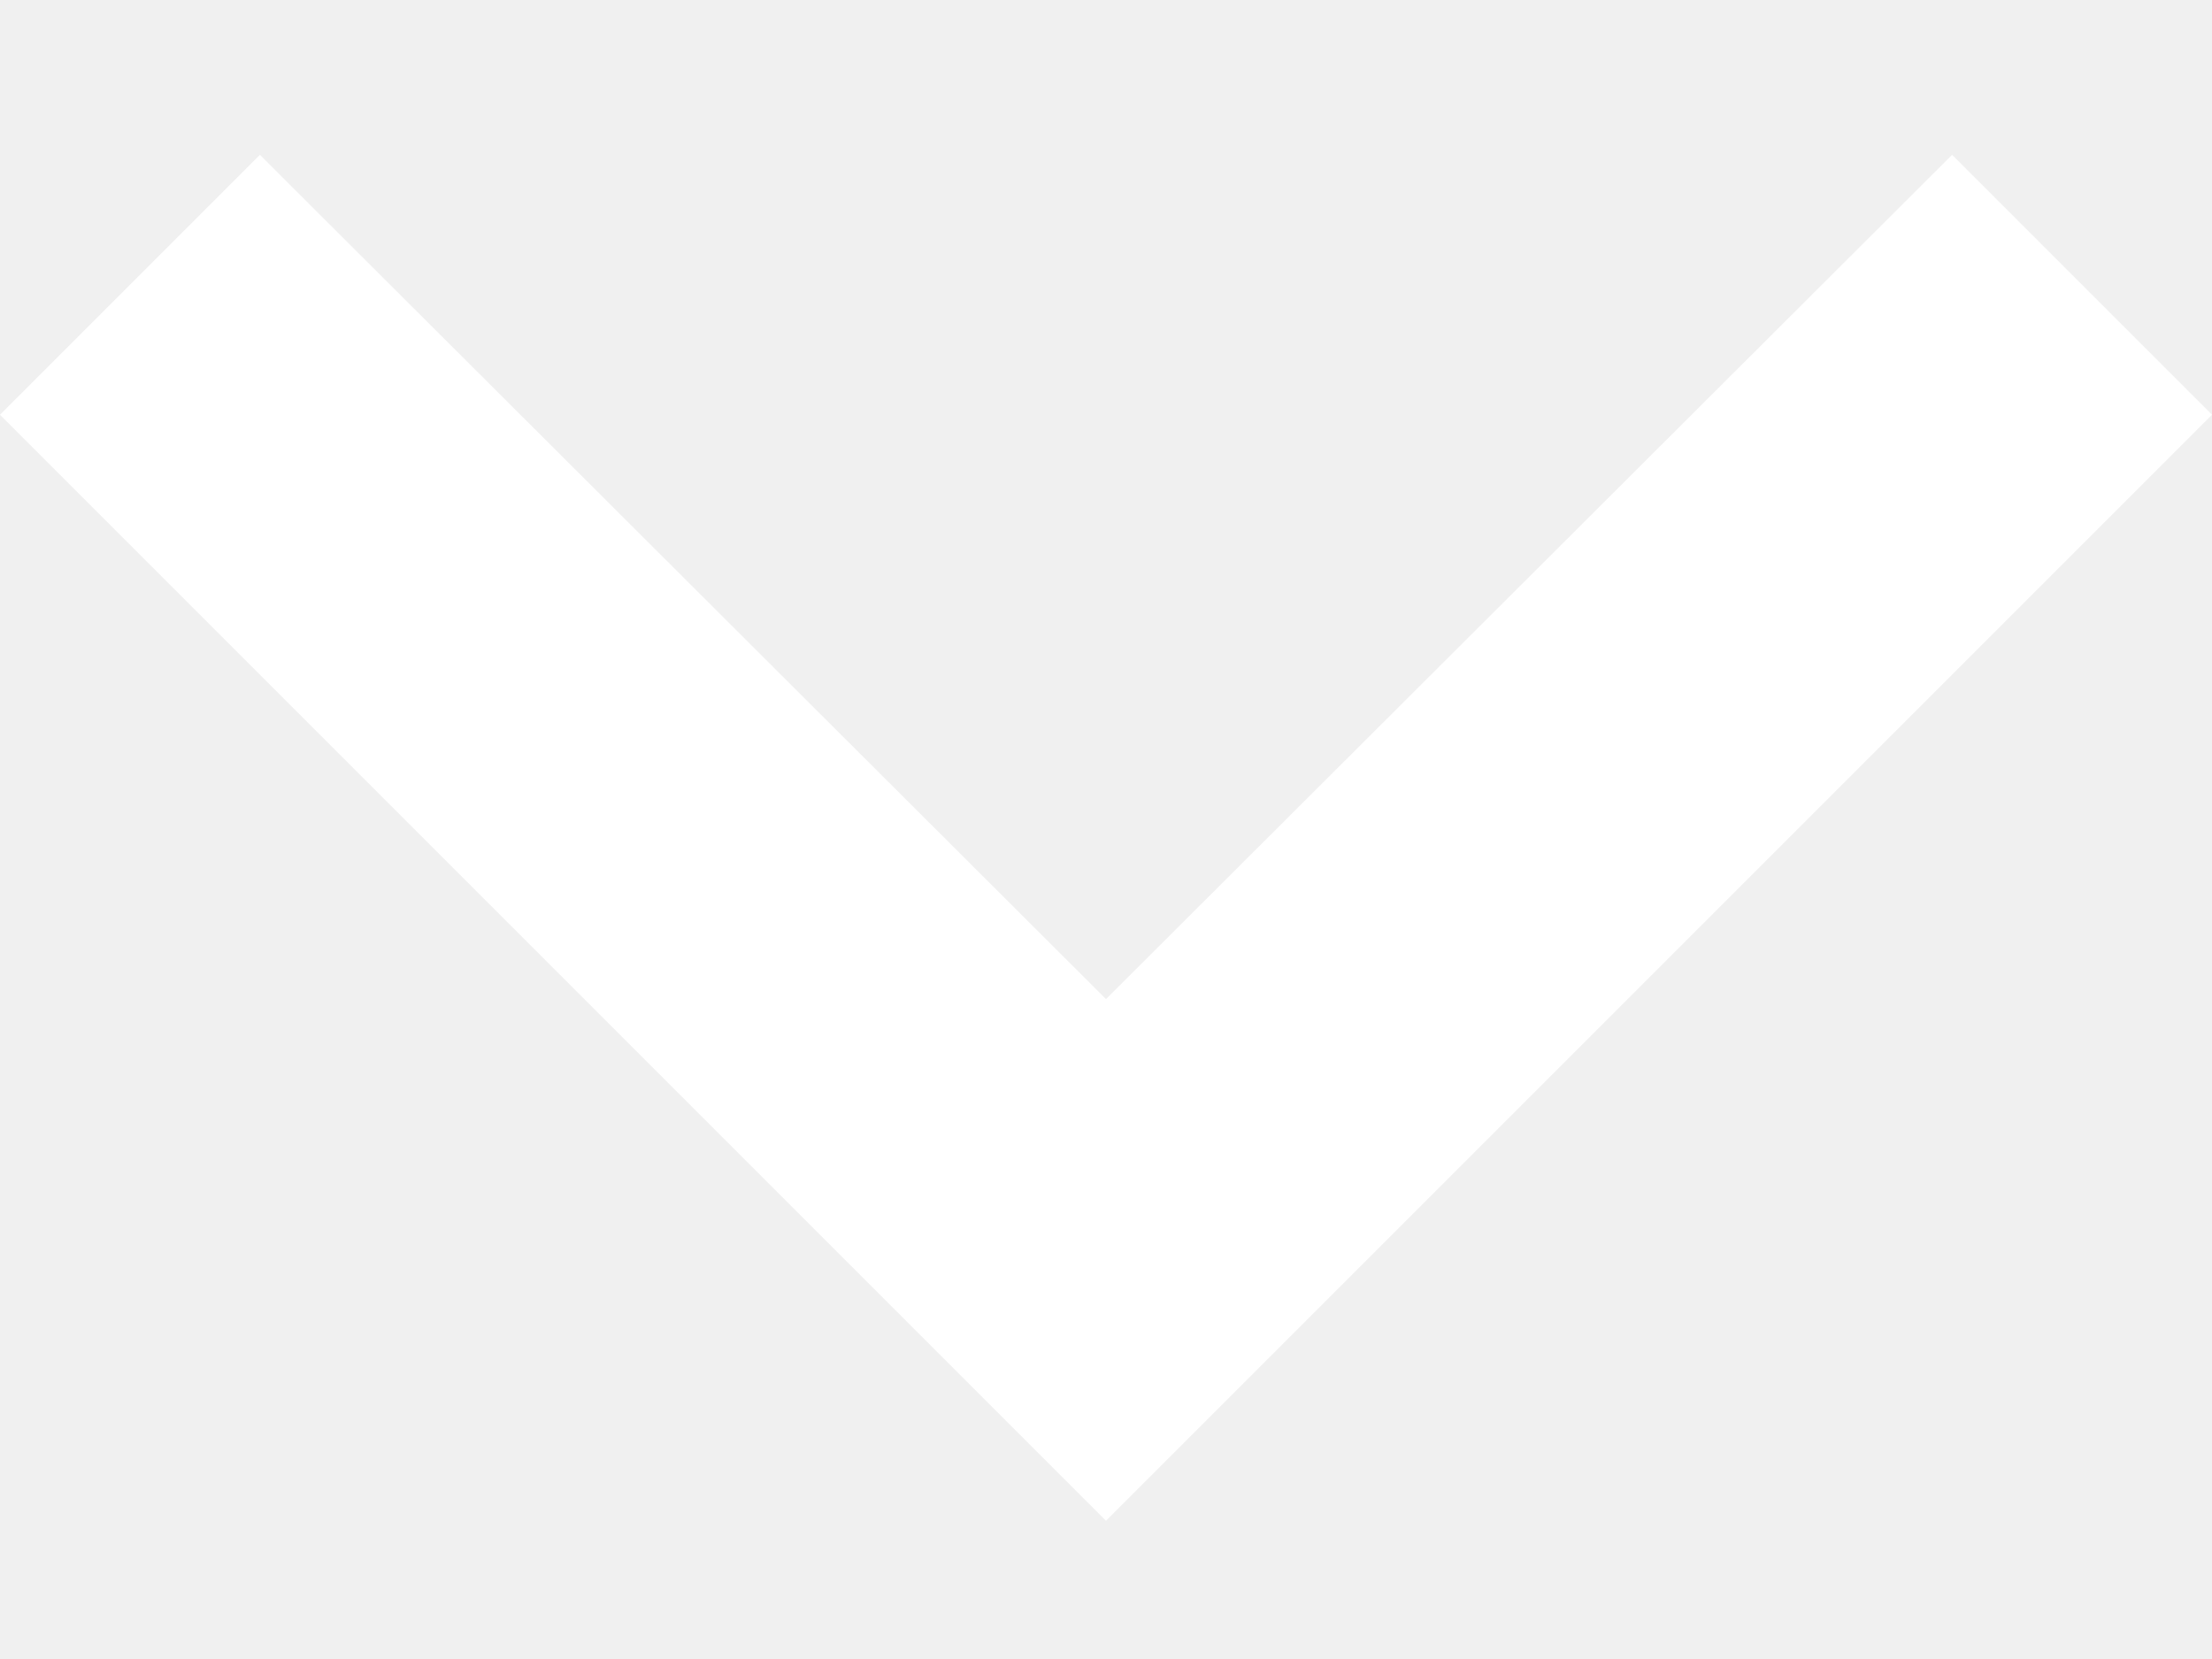
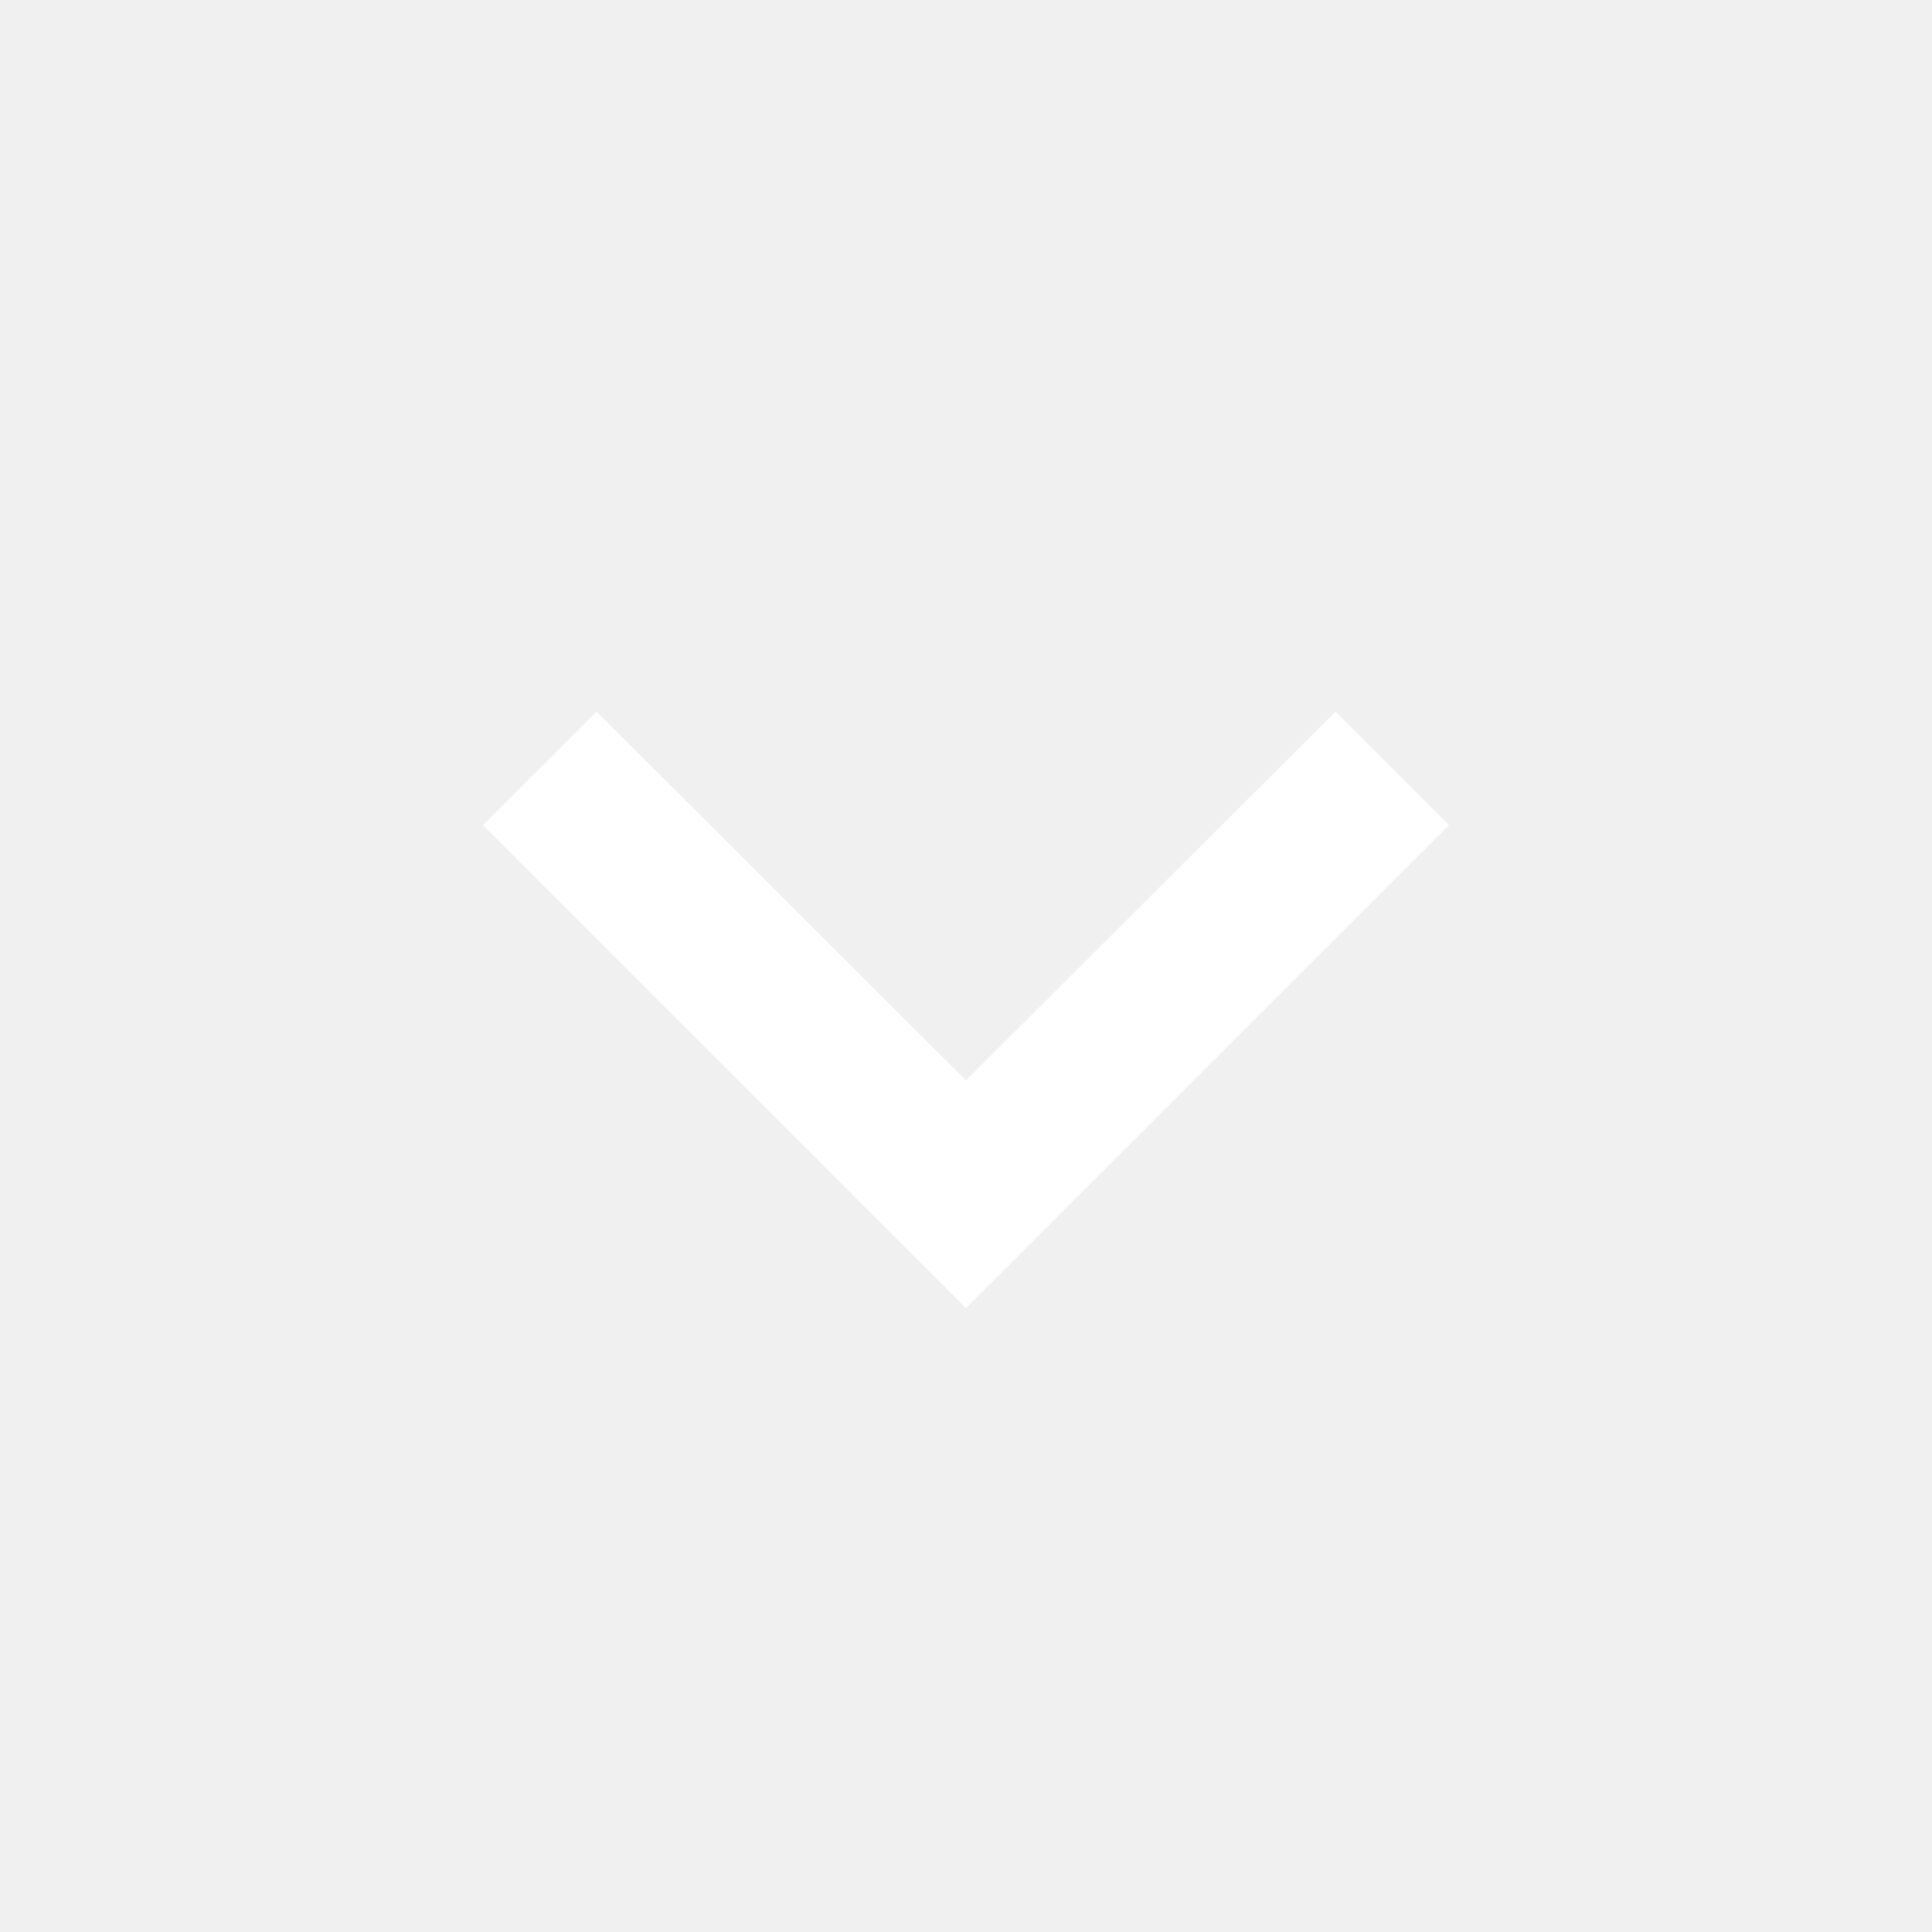
- <svg xmlns="http://www.w3.org/2000/svg" width="12px" height="9px" viewBox="0 0 12 9" version="1.1">
+ <svg xmlns="http://www.w3.org/2000/svg" width="24px" height="24px" viewBox="0 0 24 24" version="1.1">
  <defs />
  <g id="Home" stroke="none" stroke-width="1" fill="none" fill-rule="evenodd">
-     <g id="00" transform="translate(-124, -50)">
+     <g id="00" transform="translate(-118, -42)" fill="#FFFFFF" fill-rule="nonzero">
      <g id="Archive" transform="translate(32, 32)">
        <g id="ic_show" transform="translate(86, 10)">
-           <polygon id="Shape" points="0 0.25 24 0.25 24 24.25 0 24.25" />
-           <polygon id="Shape" fill="#FFFFFF" fill-rule="nonzero" points="7.41 8.84 12 13.42 16.59 8.84 18 10.25 12 16.25 6 10.25" />
+           <polygon id="Shape" points="7.41 8.84 12 13.42 16.59 8.84 18 10.25 12 16.25 6 10.25" />
        </g>
      </g>
    </g>
  </g>
</svg>
